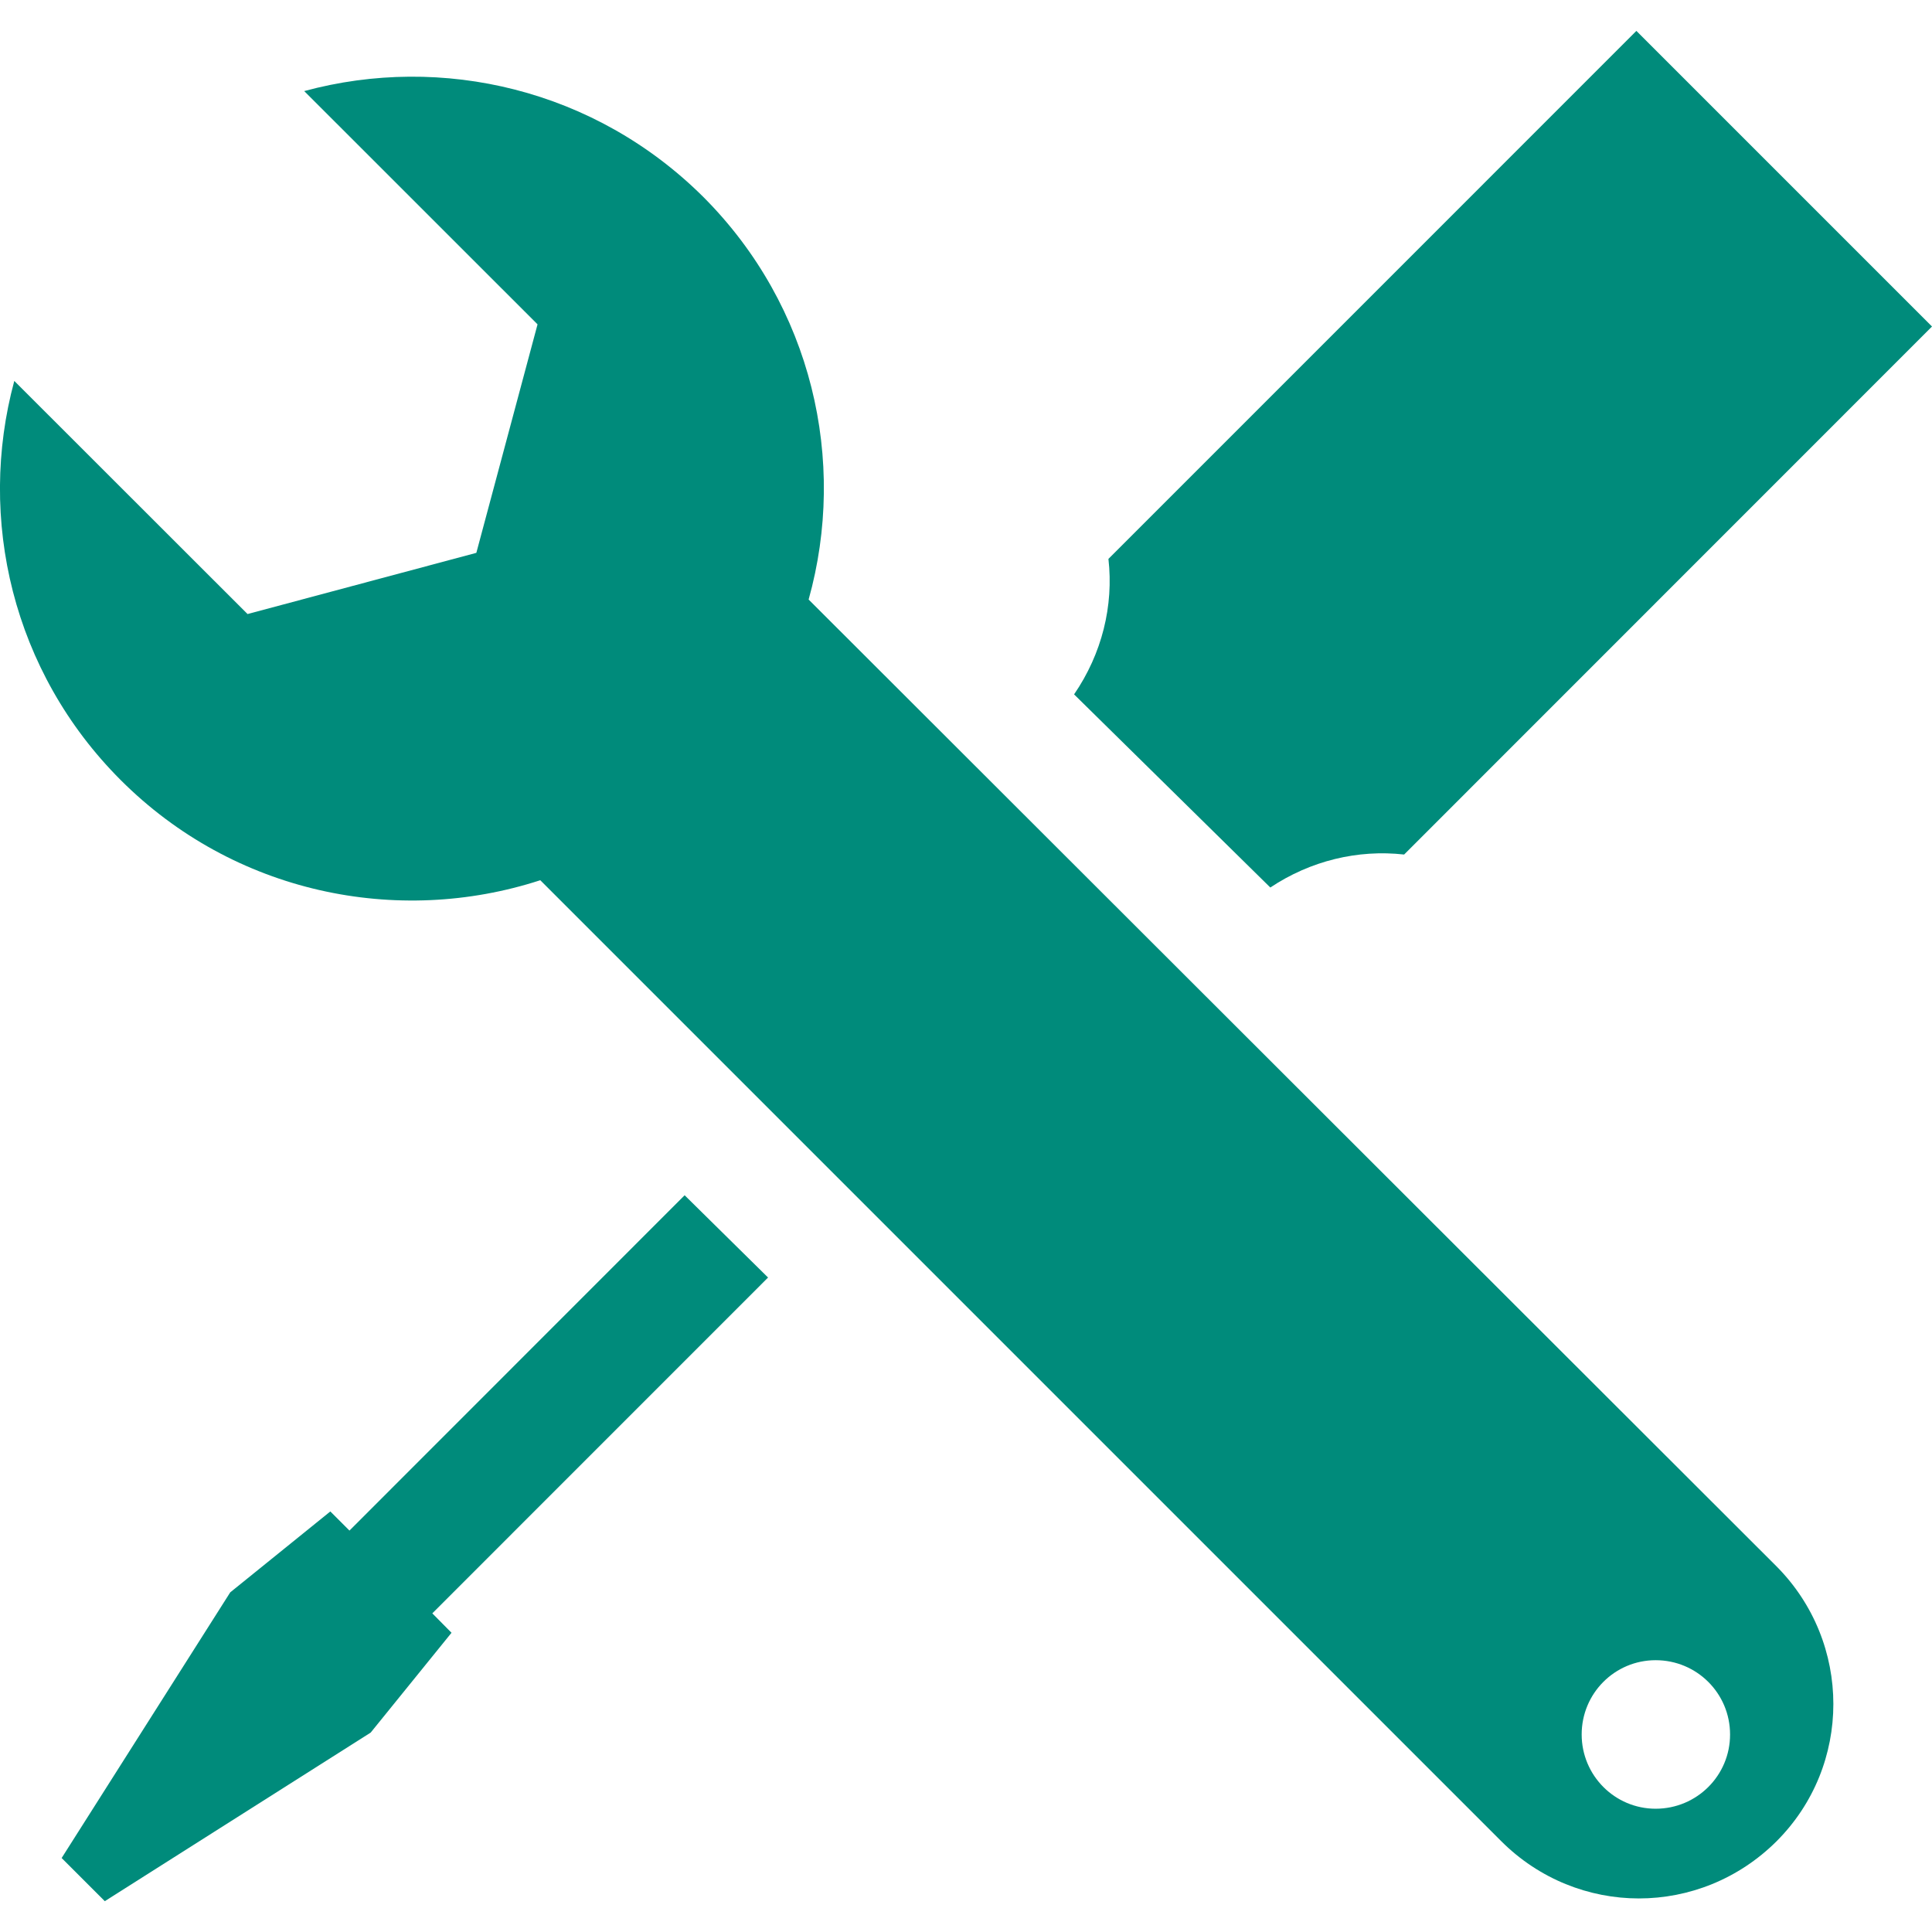
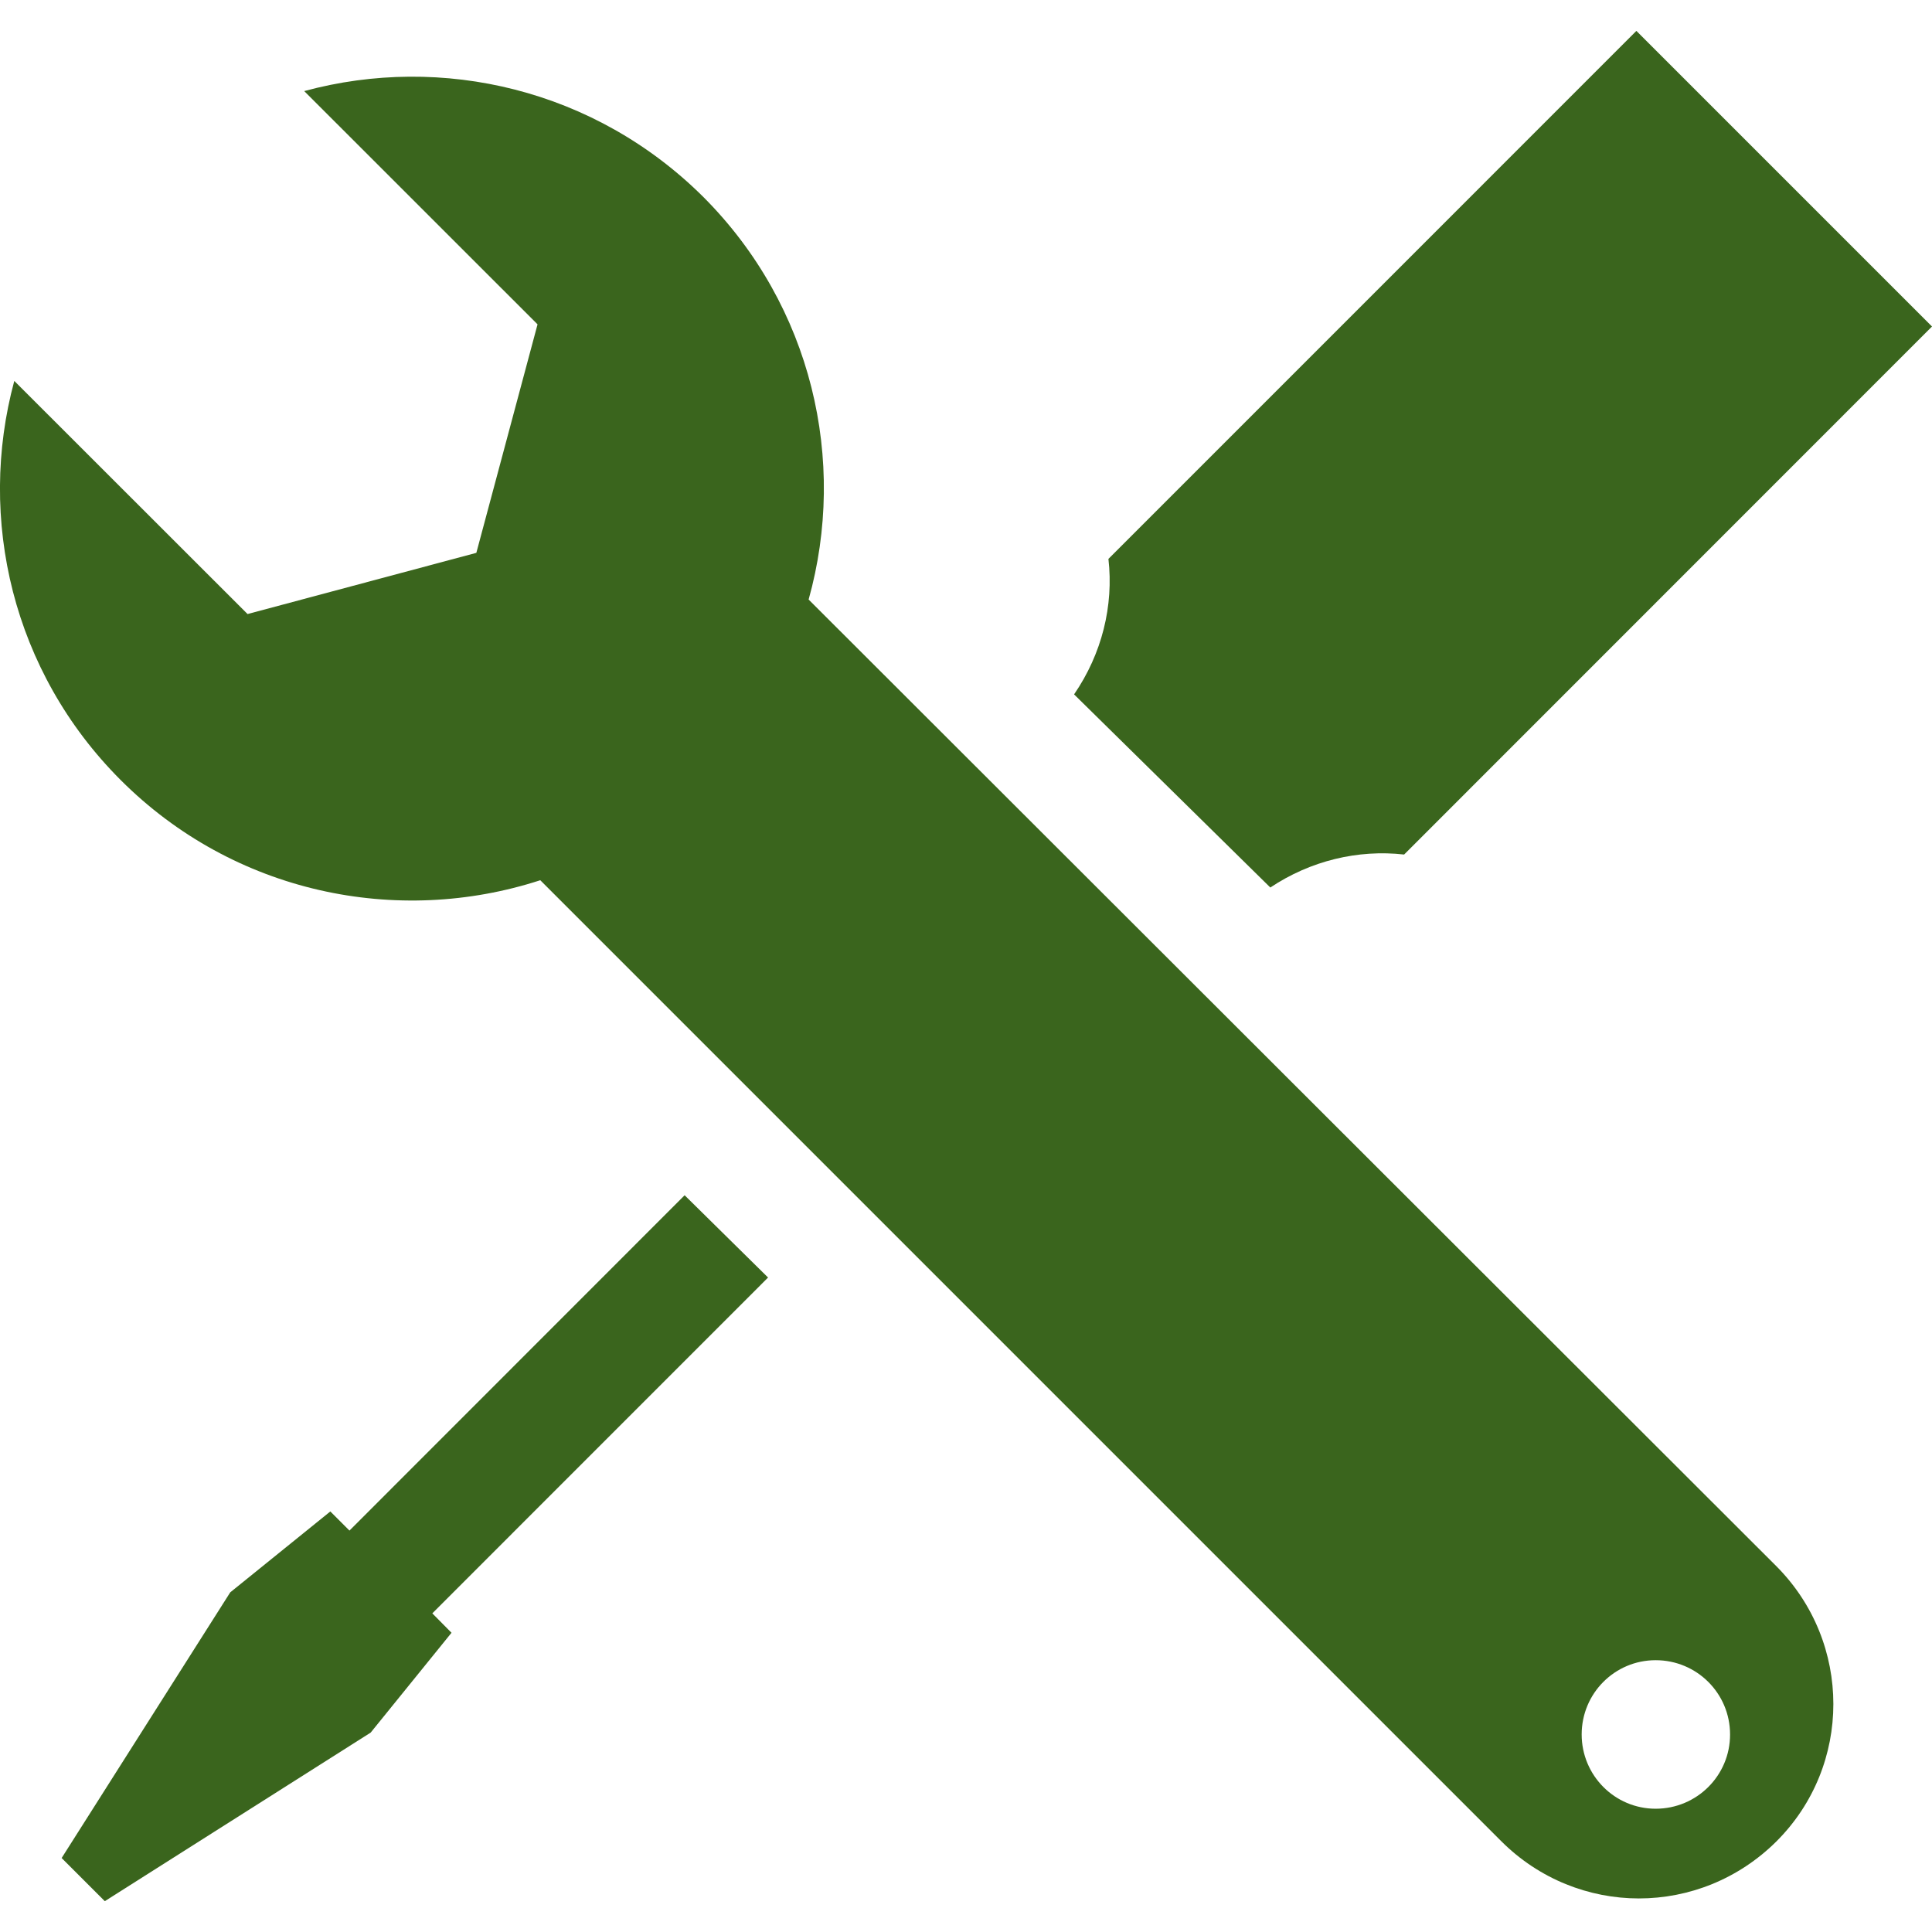
- <svg xmlns="http://www.w3.org/2000/svg" fill="#008B7B" height="30px" width="30px" version="1.1" id="Capa_1" viewBox="0 0 26.769 26.769" xml:space="preserve">
+ <svg xmlns="http://www.w3.org/2000/svg" fill="#3A651D" height="30px" width="30px" version="1.1" id="Capa_1" viewBox="0 0 26.769 26.769" xml:space="preserve">
  <g>
    <path d="M17.601,12.297c0.556-0.371,1.212-0.529,1.854-0.457l7.314-7.316l-4.096-4.096l-7.315,7.316   c0.074,0.65-0.09,1.314-0.476,1.877L17.601,12.297z" />
    <polygon points="4.842,21.207 4.577,20.942 3.19,22.063 0.854,25.744 1.452,26.342 5.136,24.006 6.256,22.623 5.99,22.354    10.642,17.701 9.486,16.561  " />
    <path d="M11.204,8.307c0.537-1.92,0.05-4.066-1.457-5.576C8.245,1.235,6.124,0.744,4.215,1.262l3.233,3.232L6.6,7.66L3.43,8.508   l-3.232-3.23c-0.516,1.908-0.026,4.029,1.473,5.529c1.571,1.572,3.835,2.033,5.815,1.389l0.018,0.018l13.299,13.299   c0.526,0.525,1.216,0.791,1.905,0.791c0.69,0,1.378-0.266,1.906-0.791c1.051-1.049,1.051-2.754,0-3.811L11.204,8.307z    M22.94,25.061c-0.566,0-1.025-0.461-1.025-1.029c0-0.57,0.459-1.029,1.025-1.029c0.57,0,1.031,0.459,1.031,1.029   C23.972,24.6,23.511,25.061,22.94,25.061z" />
    <g>
	</g>
    <g>
	</g>
    <g>
	</g>
    <g>
	</g>
    <g>
	</g>
    <g>
	</g>
    <g>
	</g>
    <g>
	</g>
    <g>
	</g>
    <g>
	</g>
    <g>
	</g>
    <g>
	</g>
    <g>
	</g>
    <g>
	</g>
    <g>
	</g>
  </g>
</svg>
